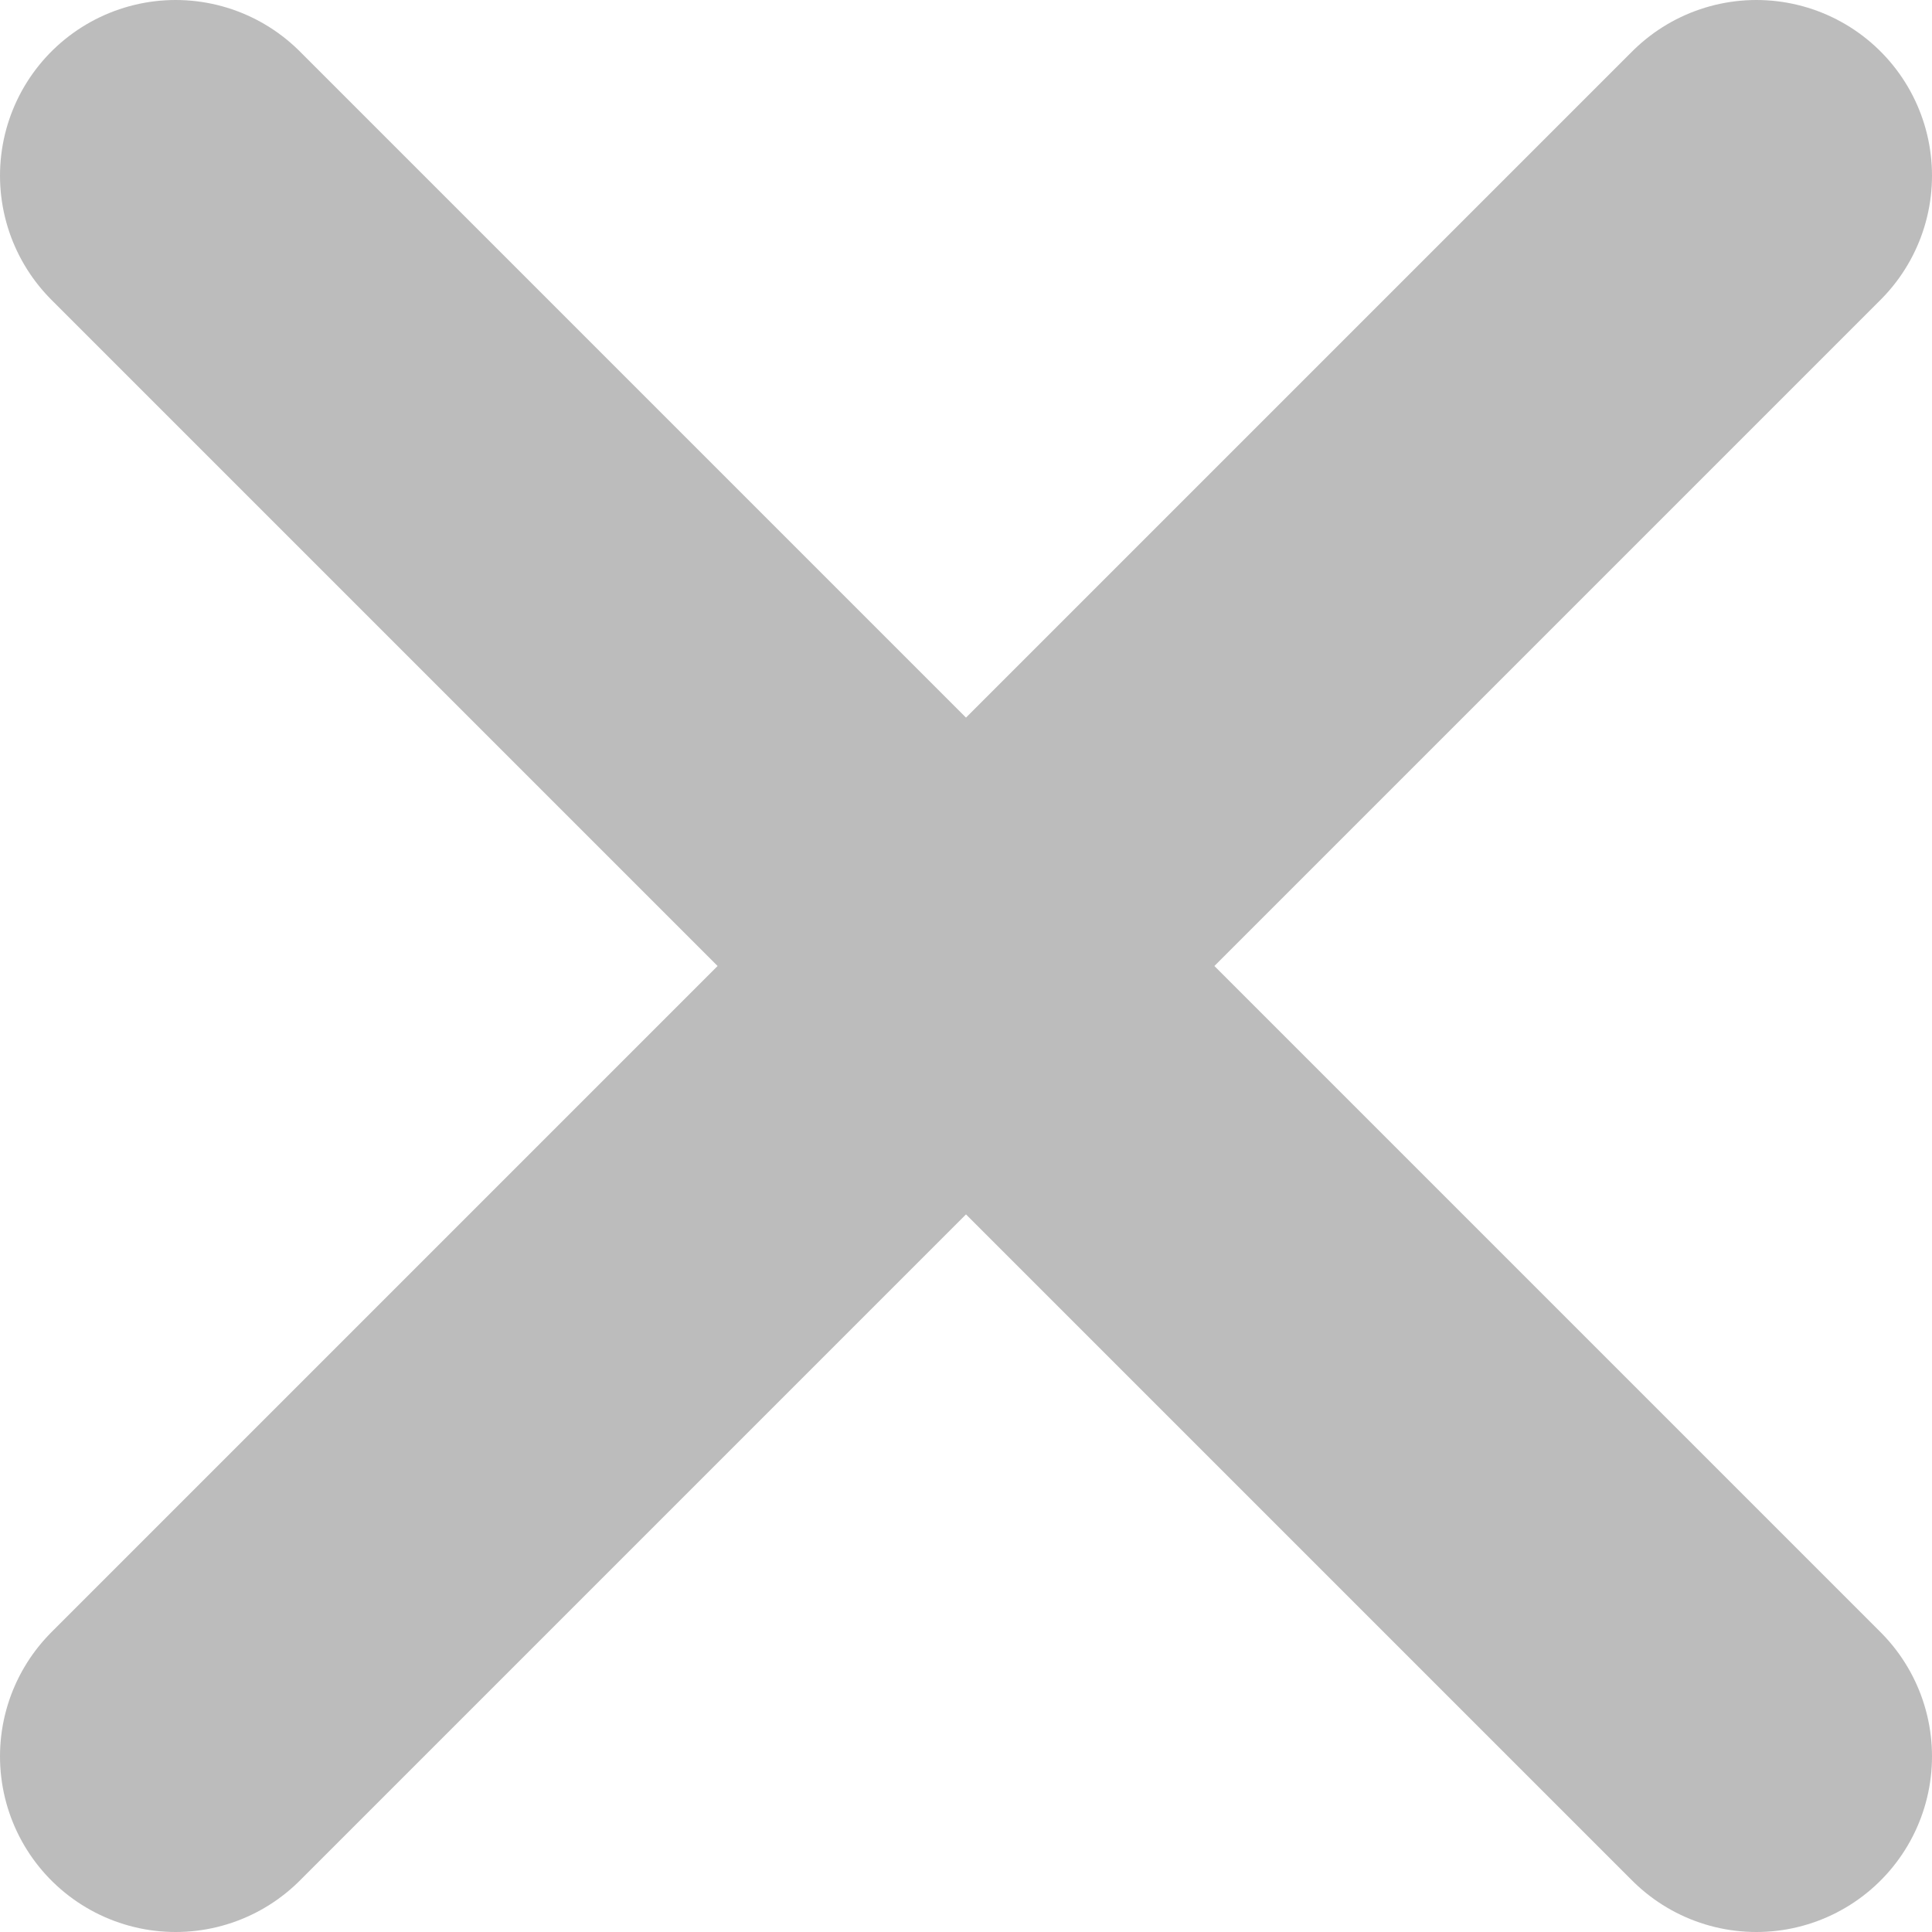
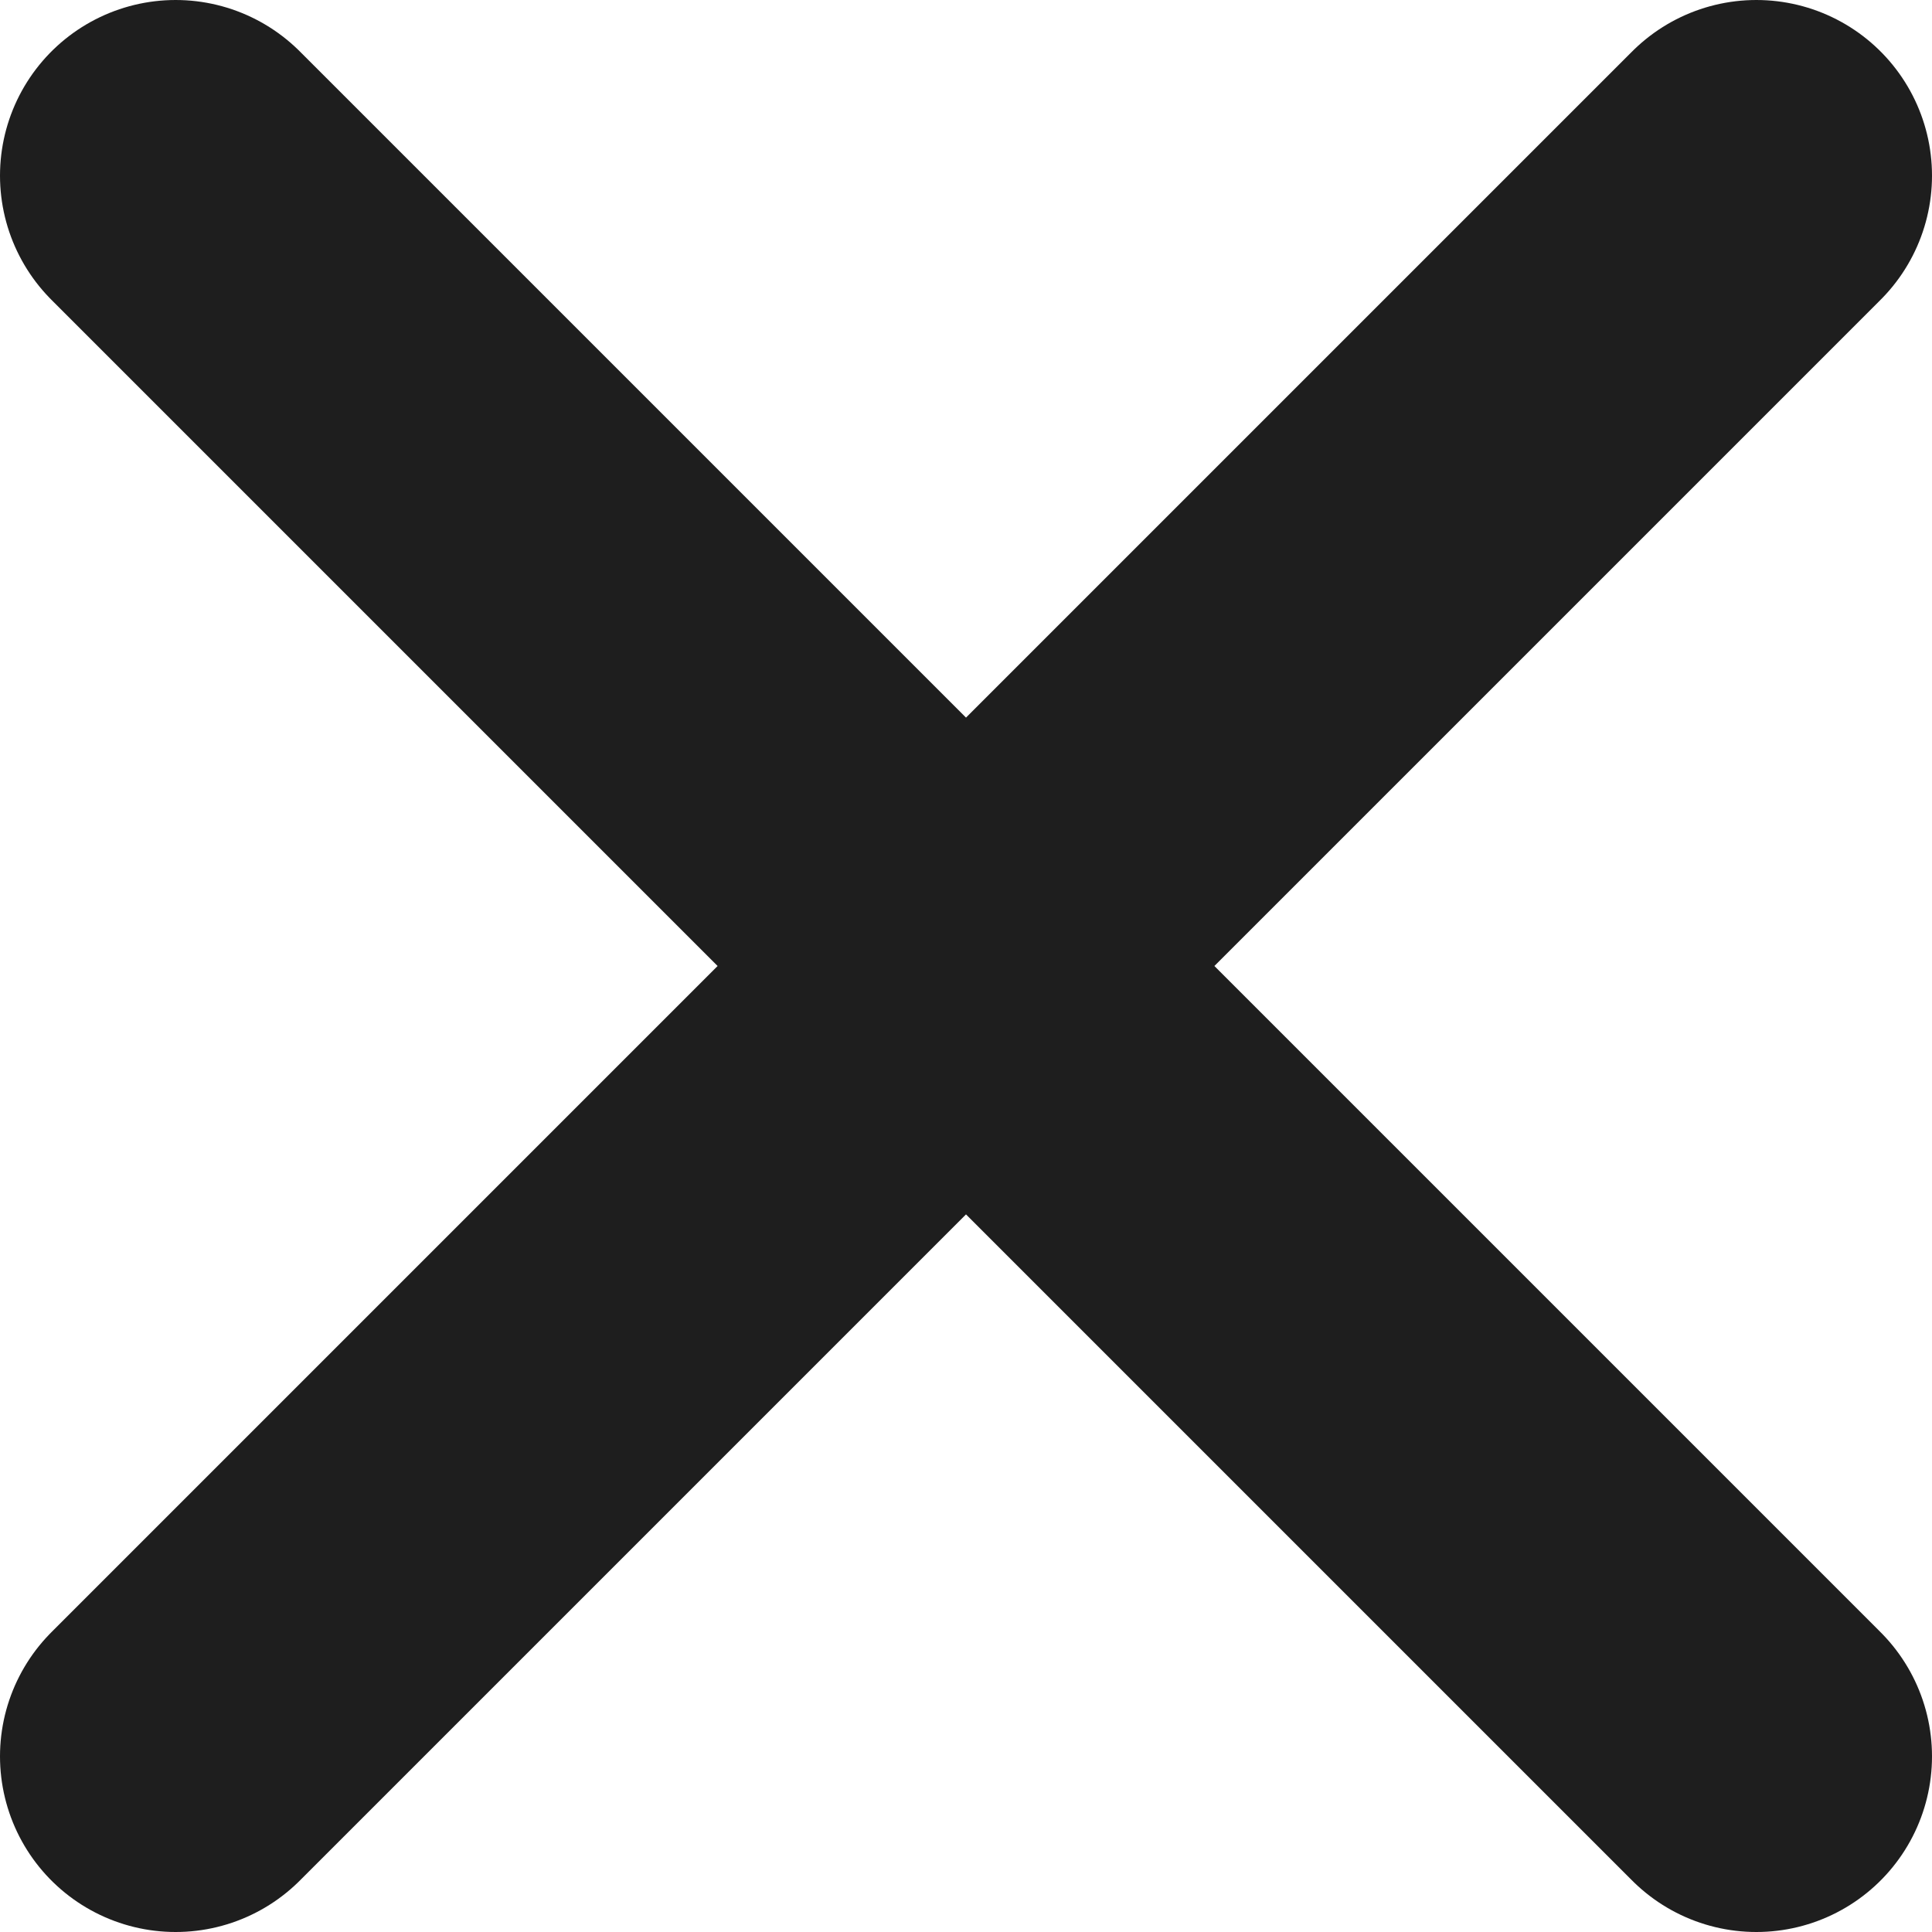
<svg xmlns="http://www.w3.org/2000/svg" width="11" height="11" viewBox="0 0 11 11" fill="none">
-   <path d="M10 1L5.5 5.5M5.5 5.5L1 10M5.5 5.5L1 1M5.5 5.5L10 10" stroke-width="2" stroke-linecap="round" stroke-linejoin="round" stroke="#1E1E1E" stroke-opacity="0.3" />
+   <path d="M10 1L5.5 5.5M5.5 5.5L1 10M5.5 5.5L1 1M5.5 5.5L10 10" stroke-width="2" stroke-linecap="round" stroke-linejoin="round" stroke="#1E1E1E" />
</svg>
